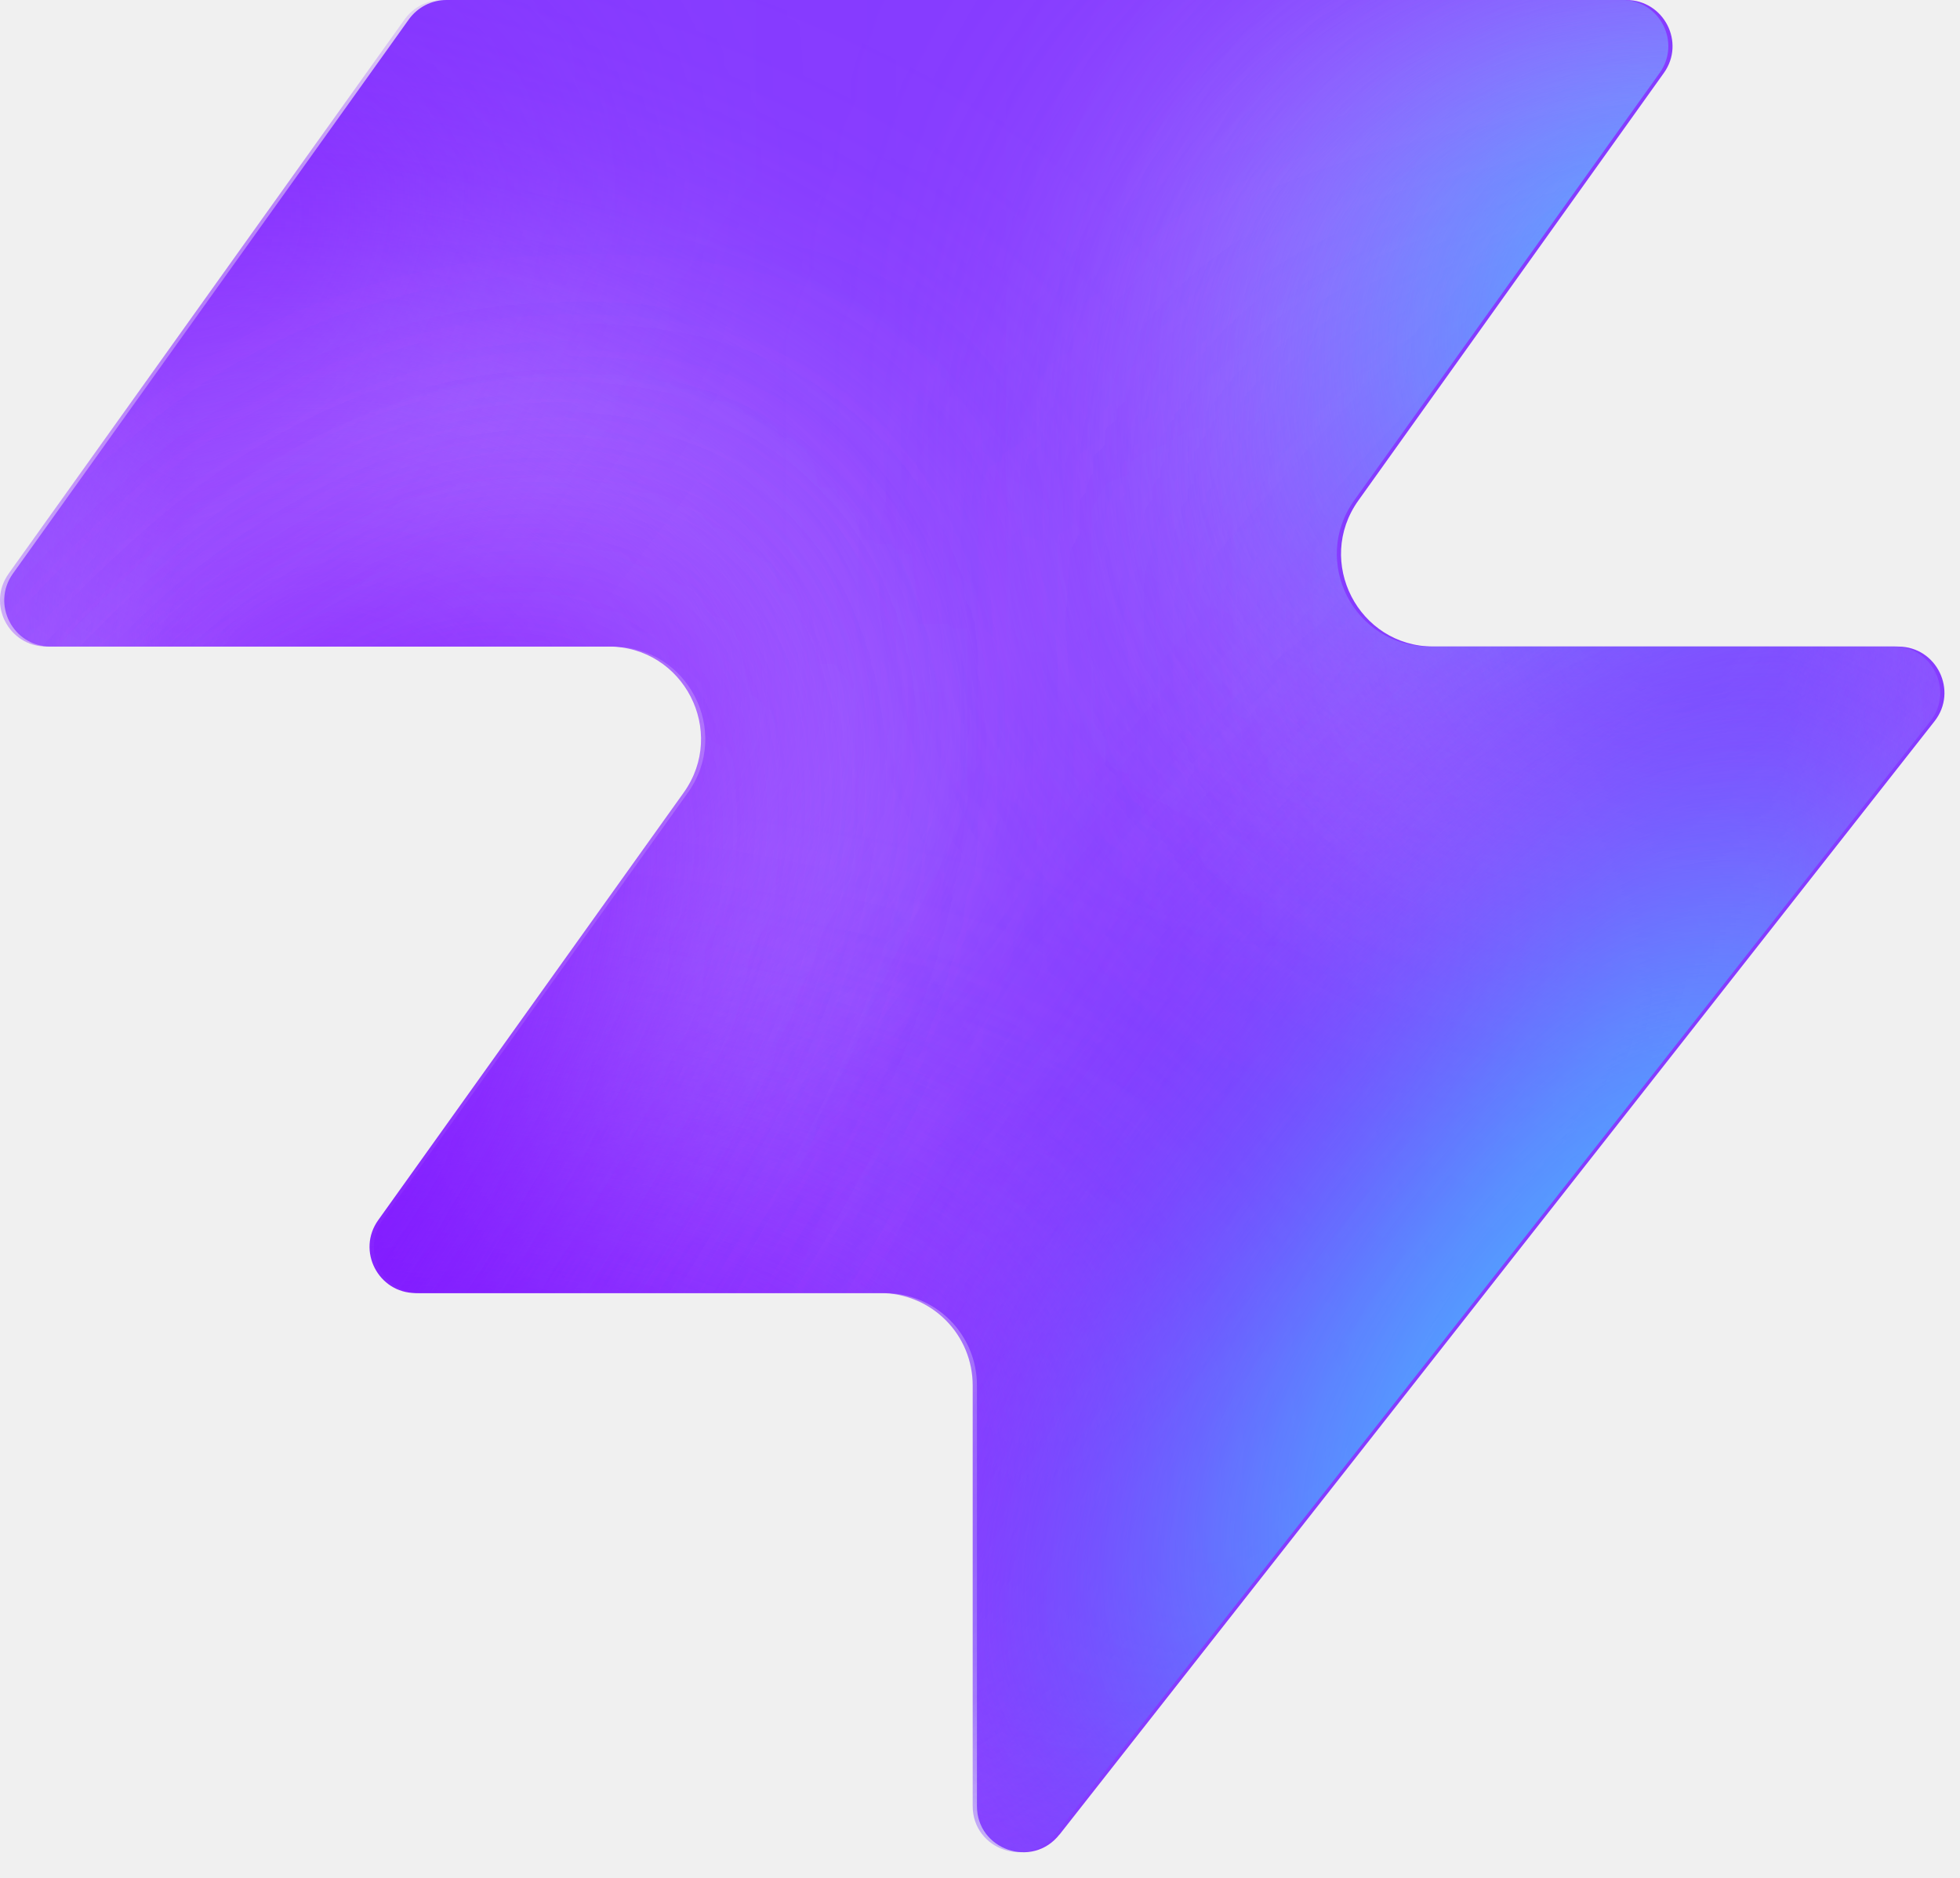
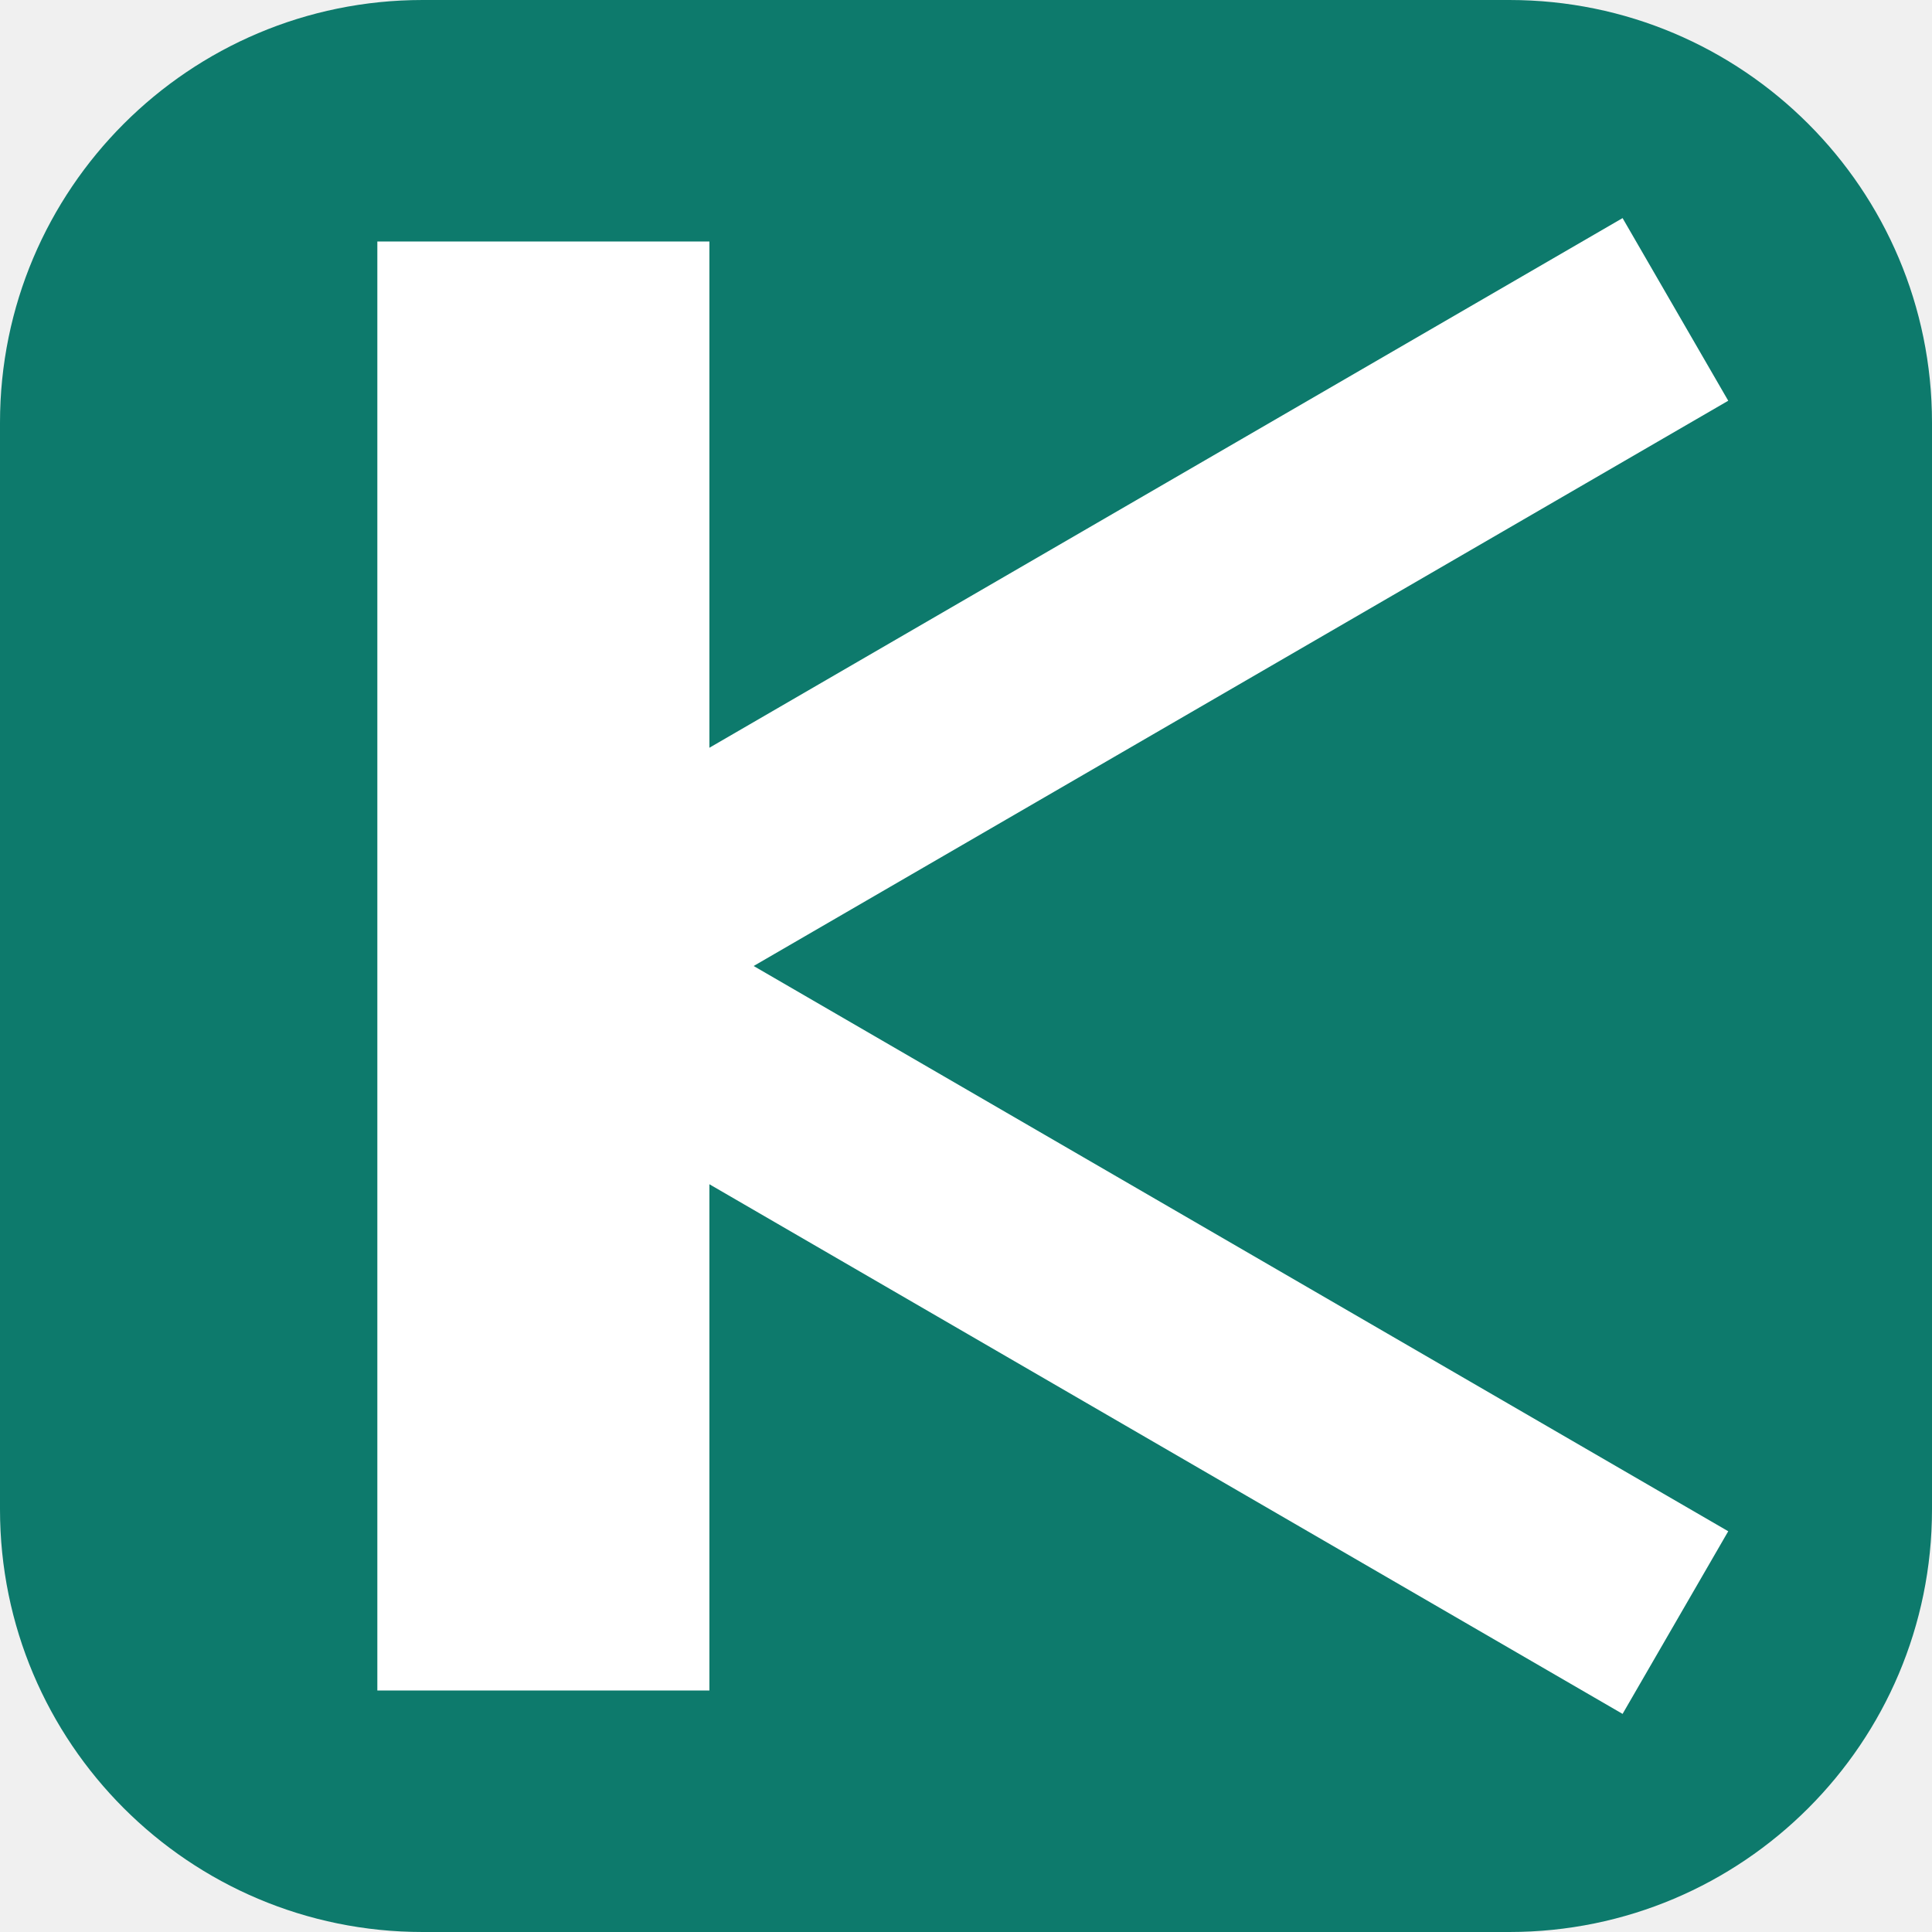
- <svg xmlns="http://www.w3.org/2000/svg" width="48" height="46" fill="none" viewBox="0 0 48 46">
-   <path fill="#863bff" d="M25.946 44.938c-.664.845-2.021.375-2.021-.698V33.937a2.26 2.26 0 0 0-2.262-2.262H10.287c-.92 0-1.456-1.04-.92-1.788l7.48-10.471c1.07-1.497 0-3.578-1.842-3.578H1.237c-.92 0-1.456-1.04-.92-1.788L10.013.474c.214-.297.556-.474.92-.474h28.894c.92 0 1.456 1.04.92 1.788l-7.48 10.471c-1.07 1.498 0 3.579 1.842 3.579h11.377c.943 0 1.473 1.088.89 1.83L25.947 44.94z" style="fill:#863bff;fill:color(display-p3 .525 .23 1);fill-opacity:1" />
-   <mask id="a" width="48" height="46" x="0" y="0" maskUnits="userSpaceOnUse" style="mask-type:alpha">
-     <path fill="#000" d="M25.842 44.938c-.664.844-2.021.375-2.021-.698V33.937a2.26 2.26 0 0 0-2.262-2.262H10.183c-.92 0-1.456-1.04-.92-1.788l7.48-10.471c1.07-1.498 0-3.579-1.842-3.579H1.133c-.92 0-1.456-1.04-.92-1.787L9.91.473c.214-.297.556-.474.92-.474h28.894c.92 0 1.456 1.04.92 1.788l-7.48 10.471c-1.07 1.498 0 3.578 1.842 3.578h11.377c.943 0 1.473 1.088.89 1.832L25.843 44.94z" style="fill:#000;fill-opacity:1" />
-   </mask>
-   <g mask="url(#a)">
-     <g filter="url(#b)">
-       <ellipse cx="5.508" cy="14.704" fill="#ede6ff" rx="5.508" ry="14.704" style="fill:#ede6ff;fill:color(display-p3 .927 .903 1);fill-opacity:1" transform="matrix(.00324 1 1 -.00324 -4.47 31.516)" />
-     </g>
-     <g filter="url(#c)">
-       <ellipse cx="10.399" cy="29.851" fill="#ede6ff" rx="10.399" ry="29.851" style="fill:#ede6ff;fill:color(display-p3 .927 .903 1);fill-opacity:1" transform="matrix(.00324 1 1 -.00324 -39.328 7.883)" />
-     </g>
-     <g filter="url(#d)">
-       <ellipse cx="5.508" cy="30.487" fill="#7e14ff" rx="5.508" ry="30.487" style="fill:#7e14ff;fill:color(display-p3 .492 .077 1);fill-opacity:1" transform="rotate(89.814 -25.913 -14.639)scale(1 -1)" />
-     </g>
-     <g filter="url(#e)">
-       <ellipse cx="5.508" cy="30.599" fill="#7e14ff" rx="5.508" ry="30.599" style="fill:#7e14ff;fill:color(display-p3 .492 .077 1);fill-opacity:1" transform="rotate(89.814 -32.644 -3.334)scale(1 -1)" />
-     </g>
-     <g filter="url(#f)">
-       <ellipse cx="5.508" cy="30.599" fill="#7e14ff" rx="5.508" ry="30.599" style="fill:#7e14ff;fill:color(display-p3 .492 .077 1);fill-opacity:1" transform="matrix(.00324 1 1 -.00324 -34.34 30.47)" />
-     </g>
-     <g filter="url(#g)">
-       <ellipse cx="14.072" cy="22.078" fill="#ede6ff" rx="14.072" ry="22.078" style="fill:#ede6ff;fill:color(display-p3 .927 .903 1);fill-opacity:1" transform="rotate(93.35 24.506 48.493)scale(-1 1)" />
-     </g>
-     <g filter="url(#h)">
-       <ellipse cx="3.47" cy="21.501" fill="#7e14ff" rx="3.47" ry="21.501" style="fill:#7e14ff;fill:color(display-p3 .492 .077 1);fill-opacity:1" transform="rotate(89.009 28.708 47.59)scale(-1 1)" />
-     </g>
-     <g filter="url(#i)">
-       <ellipse cx="3.47" cy="21.501" fill="#7e14ff" rx="3.47" ry="21.501" style="fill:#7e14ff;fill:color(display-p3 .492 .077 1);fill-opacity:1" transform="rotate(89.009 28.708 47.59)scale(-1 1)" />
-     </g>
-     <g filter="url(#j)">
-       <ellipse cx=".387" cy="8.972" fill="#7e14ff" rx="4.407" ry="29.108" style="fill:#7e14ff;fill:color(display-p3 .492 .077 1);fill-opacity:1" transform="rotate(39.51 .387 8.972)" />
-     </g>
-     <g filter="url(#k)">
-       <ellipse cx="47.523" cy="-6.092" fill="#7e14ff" rx="4.407" ry="29.108" style="fill:#7e14ff;fill:color(display-p3 .492 .077 1);fill-opacity:1" transform="rotate(37.892 47.523 -6.092)" />
-     </g>
-     <g filter="url(#l)">
-       <ellipse cx="41.412" cy="6.333" fill="#47bfff" rx="5.971" ry="9.665" style="fill:#47bfff;fill:color(display-p3 .28 .748 1);fill-opacity:1" transform="rotate(37.892 41.412 6.333)" />
-     </g>
-     <g filter="url(#m)">
-       <ellipse cx="-1.879" cy="38.332" fill="#7e14ff" rx="4.407" ry="29.108" style="fill:#7e14ff;fill:color(display-p3 .492 .077 1);fill-opacity:1" transform="rotate(37.892 -1.88 38.332)" />
-     </g>
-     <g filter="url(#n)">
-       <ellipse cx="-1.879" cy="38.332" fill="#7e14ff" rx="4.407" ry="29.108" style="fill:#7e14ff;fill:color(display-p3 .492 .077 1);fill-opacity:1" transform="rotate(37.892 -1.88 38.332)" />
-     </g>
-     <g filter="url(#o)">
-       <ellipse cx="35.651" cy="29.907" fill="#7e14ff" rx="4.407" ry="29.108" style="fill:#7e14ff;fill:color(display-p3 .492 .077 1);fill-opacity:1" transform="rotate(37.892 35.651 29.907)" />
-     </g>
-     <g filter="url(#p)">
-       <ellipse cx="38.418" cy="32.4" fill="#47bfff" rx="5.971" ry="15.297" style="fill:#47bfff;fill:color(display-p3 .28 .748 1);fill-opacity:1" transform="rotate(37.892 38.418 32.4)" />
-     </g>
-   </g>
-   <defs>
-     <filter id="b" width="60.045" height="41.654" x="-19.77" y="16.149" color-interpolation-filters="sRGB" filterUnits="userSpaceOnUse">
-       <feFlood flood-opacity="0" result="BackgroundImageFix" />
-       <feBlend in="SourceGraphic" in2="BackgroundImageFix" result="shape" />
-       <feGaussianBlur result="effect1_foregroundBlur_2002_17158" stdDeviation="7.659" />
-     </filter>
-     <filter id="c" width="90.34" height="51.437" x="-54.613" y="-7.533" color-interpolation-filters="sRGB" filterUnits="userSpaceOnUse">
-       <feFlood flood-opacity="0" result="BackgroundImageFix" />
-       <feBlend in="SourceGraphic" in2="BackgroundImageFix" result="shape" />
-       <feGaussianBlur result="effect1_foregroundBlur_2002_17158" stdDeviation="7.659" />
-     </filter>
-     <filter id="d" width="79.355" height="29.4" x="-49.64" y="2.03" color-interpolation-filters="sRGB" filterUnits="userSpaceOnUse">
-       <feFlood flood-opacity="0" result="BackgroundImageFix" />
-       <feBlend in="SourceGraphic" in2="BackgroundImageFix" result="shape" />
-       <feGaussianBlur result="effect1_foregroundBlur_2002_17158" stdDeviation="4.596" />
-     </filter>
-     <filter id="e" width="79.579" height="29.4" x="-45.045" y="20.029" color-interpolation-filters="sRGB" filterUnits="userSpaceOnUse">
-       <feFlood flood-opacity="0" result="BackgroundImageFix" />
-       <feBlend in="SourceGraphic" in2="BackgroundImageFix" result="shape" />
-       <feGaussianBlur result="effect1_foregroundBlur_2002_17158" stdDeviation="4.596" />
-     </filter>
-     <filter id="f" width="79.579" height="29.4" x="-43.513" y="21.178" color-interpolation-filters="sRGB" filterUnits="userSpaceOnUse">
-       <feFlood flood-opacity="0" result="BackgroundImageFix" />
-       <feBlend in="SourceGraphic" in2="BackgroundImageFix" result="shape" />
-       <feGaussianBlur result="effect1_foregroundBlur_2002_17158" stdDeviation="4.596" />
-     </filter>
-     <filter id="g" width="74.749" height="58.852" x="15.756" y="-17.901" color-interpolation-filters="sRGB" filterUnits="userSpaceOnUse">
-       <feFlood flood-opacity="0" result="BackgroundImageFix" />
-       <feBlend in="SourceGraphic" in2="BackgroundImageFix" result="shape" />
-       <feGaussianBlur result="effect1_foregroundBlur_2002_17158" stdDeviation="7.659" />
-     </filter>
-     <filter id="h" width="61.377" height="25.362" x="23.548" y="2.284" color-interpolation-filters="sRGB" filterUnits="userSpaceOnUse">
-       <feFlood flood-opacity="0" result="BackgroundImageFix" />
-       <feBlend in="SourceGraphic" in2="BackgroundImageFix" result="shape" />
-       <feGaussianBlur result="effect1_foregroundBlur_2002_17158" stdDeviation="4.596" />
-     </filter>
-     <filter id="i" width="61.377" height="25.362" x="23.548" y="2.284" color-interpolation-filters="sRGB" filterUnits="userSpaceOnUse">
-       <feFlood flood-opacity="0" result="BackgroundImageFix" />
-       <feBlend in="SourceGraphic" in2="BackgroundImageFix" result="shape" />
-       <feGaussianBlur result="effect1_foregroundBlur_2002_17158" stdDeviation="4.596" />
-     </filter>
-     <filter id="j" width="56.045" height="63.649" x="-27.636" y="-22.853" color-interpolation-filters="sRGB" filterUnits="userSpaceOnUse">
-       <feFlood flood-opacity="0" result="BackgroundImageFix" />
-       <feBlend in="SourceGraphic" in2="BackgroundImageFix" result="shape" />
-       <feGaussianBlur result="effect1_foregroundBlur_2002_17158" stdDeviation="4.596" />
-     </filter>
-     <filter id="k" width="54.814" height="64.646" x="20.116" y="-38.415" color-interpolation-filters="sRGB" filterUnits="userSpaceOnUse">
-       <feFlood flood-opacity="0" result="BackgroundImageFix" />
-       <feBlend in="SourceGraphic" in2="BackgroundImageFix" result="shape" />
-       <feGaussianBlur result="effect1_foregroundBlur_2002_17158" stdDeviation="4.596" />
-     </filter>
-     <filter id="l" width="33.541" height="35.313" x="24.641" y="-11.323" color-interpolation-filters="sRGB" filterUnits="userSpaceOnUse">
-       <feFlood flood-opacity="0" result="BackgroundImageFix" />
-       <feBlend in="SourceGraphic" in2="BackgroundImageFix" result="shape" />
-       <feGaussianBlur result="effect1_foregroundBlur_2002_17158" stdDeviation="4.596" />
-     </filter>
-     <filter id="m" width="54.814" height="64.646" x="-29.286" y="6.009" color-interpolation-filters="sRGB" filterUnits="userSpaceOnUse">
-       <feFlood flood-opacity="0" result="BackgroundImageFix" />
-       <feBlend in="SourceGraphic" in2="BackgroundImageFix" result="shape" />
-       <feGaussianBlur result="effect1_foregroundBlur_2002_17158" stdDeviation="4.596" />
-     </filter>
-     <filter id="n" width="54.814" height="64.646" x="-29.286" y="6.009" color-interpolation-filters="sRGB" filterUnits="userSpaceOnUse">
-       <feFlood flood-opacity="0" result="BackgroundImageFix" />
-       <feBlend in="SourceGraphic" in2="BackgroundImageFix" result="shape" />
-       <feGaussianBlur result="effect1_foregroundBlur_2002_17158" stdDeviation="4.596" />
-     </filter>
-     <filter id="o" width="54.814" height="64.646" x="8.244" y="-2.416" color-interpolation-filters="sRGB" filterUnits="userSpaceOnUse">
-       <feFlood flood-opacity="0" result="BackgroundImageFix" />
-       <feBlend in="SourceGraphic" in2="BackgroundImageFix" result="shape" />
-       <feGaussianBlur result="effect1_foregroundBlur_2002_17158" stdDeviation="4.596" />
-     </filter>
-     <filter id="p" width="39.409" height="43.623" x="18.713" y="10.588" color-interpolation-filters="sRGB" filterUnits="userSpaceOnUse">
-       <feFlood flood-opacity="0" result="BackgroundImageFix" />
-       <feBlend in="SourceGraphic" in2="BackgroundImageFix" result="shape" />
-       <feGaussianBlur result="effect1_foregroundBlur_2002_17158" stdDeviation="4.596" />
-     </filter>
-   </defs>
+ <svg xmlns="http://www.w3.org/2000/svg" viewBox="0 0 256 256">
+   <rect width="256" height="256" rx="56" fill="#0d7a6c" />
+   <rect x="50" y="32" width="44" height="192" fill="#fff" />
+   <polygon points="65,115.9 215,28.9 229,53.1 79,140.1" fill="#fff" />
+   <polygon points="79,115.9 229,202.9 215,227.1 65,140.1" fill="#fff" />
</svg>
